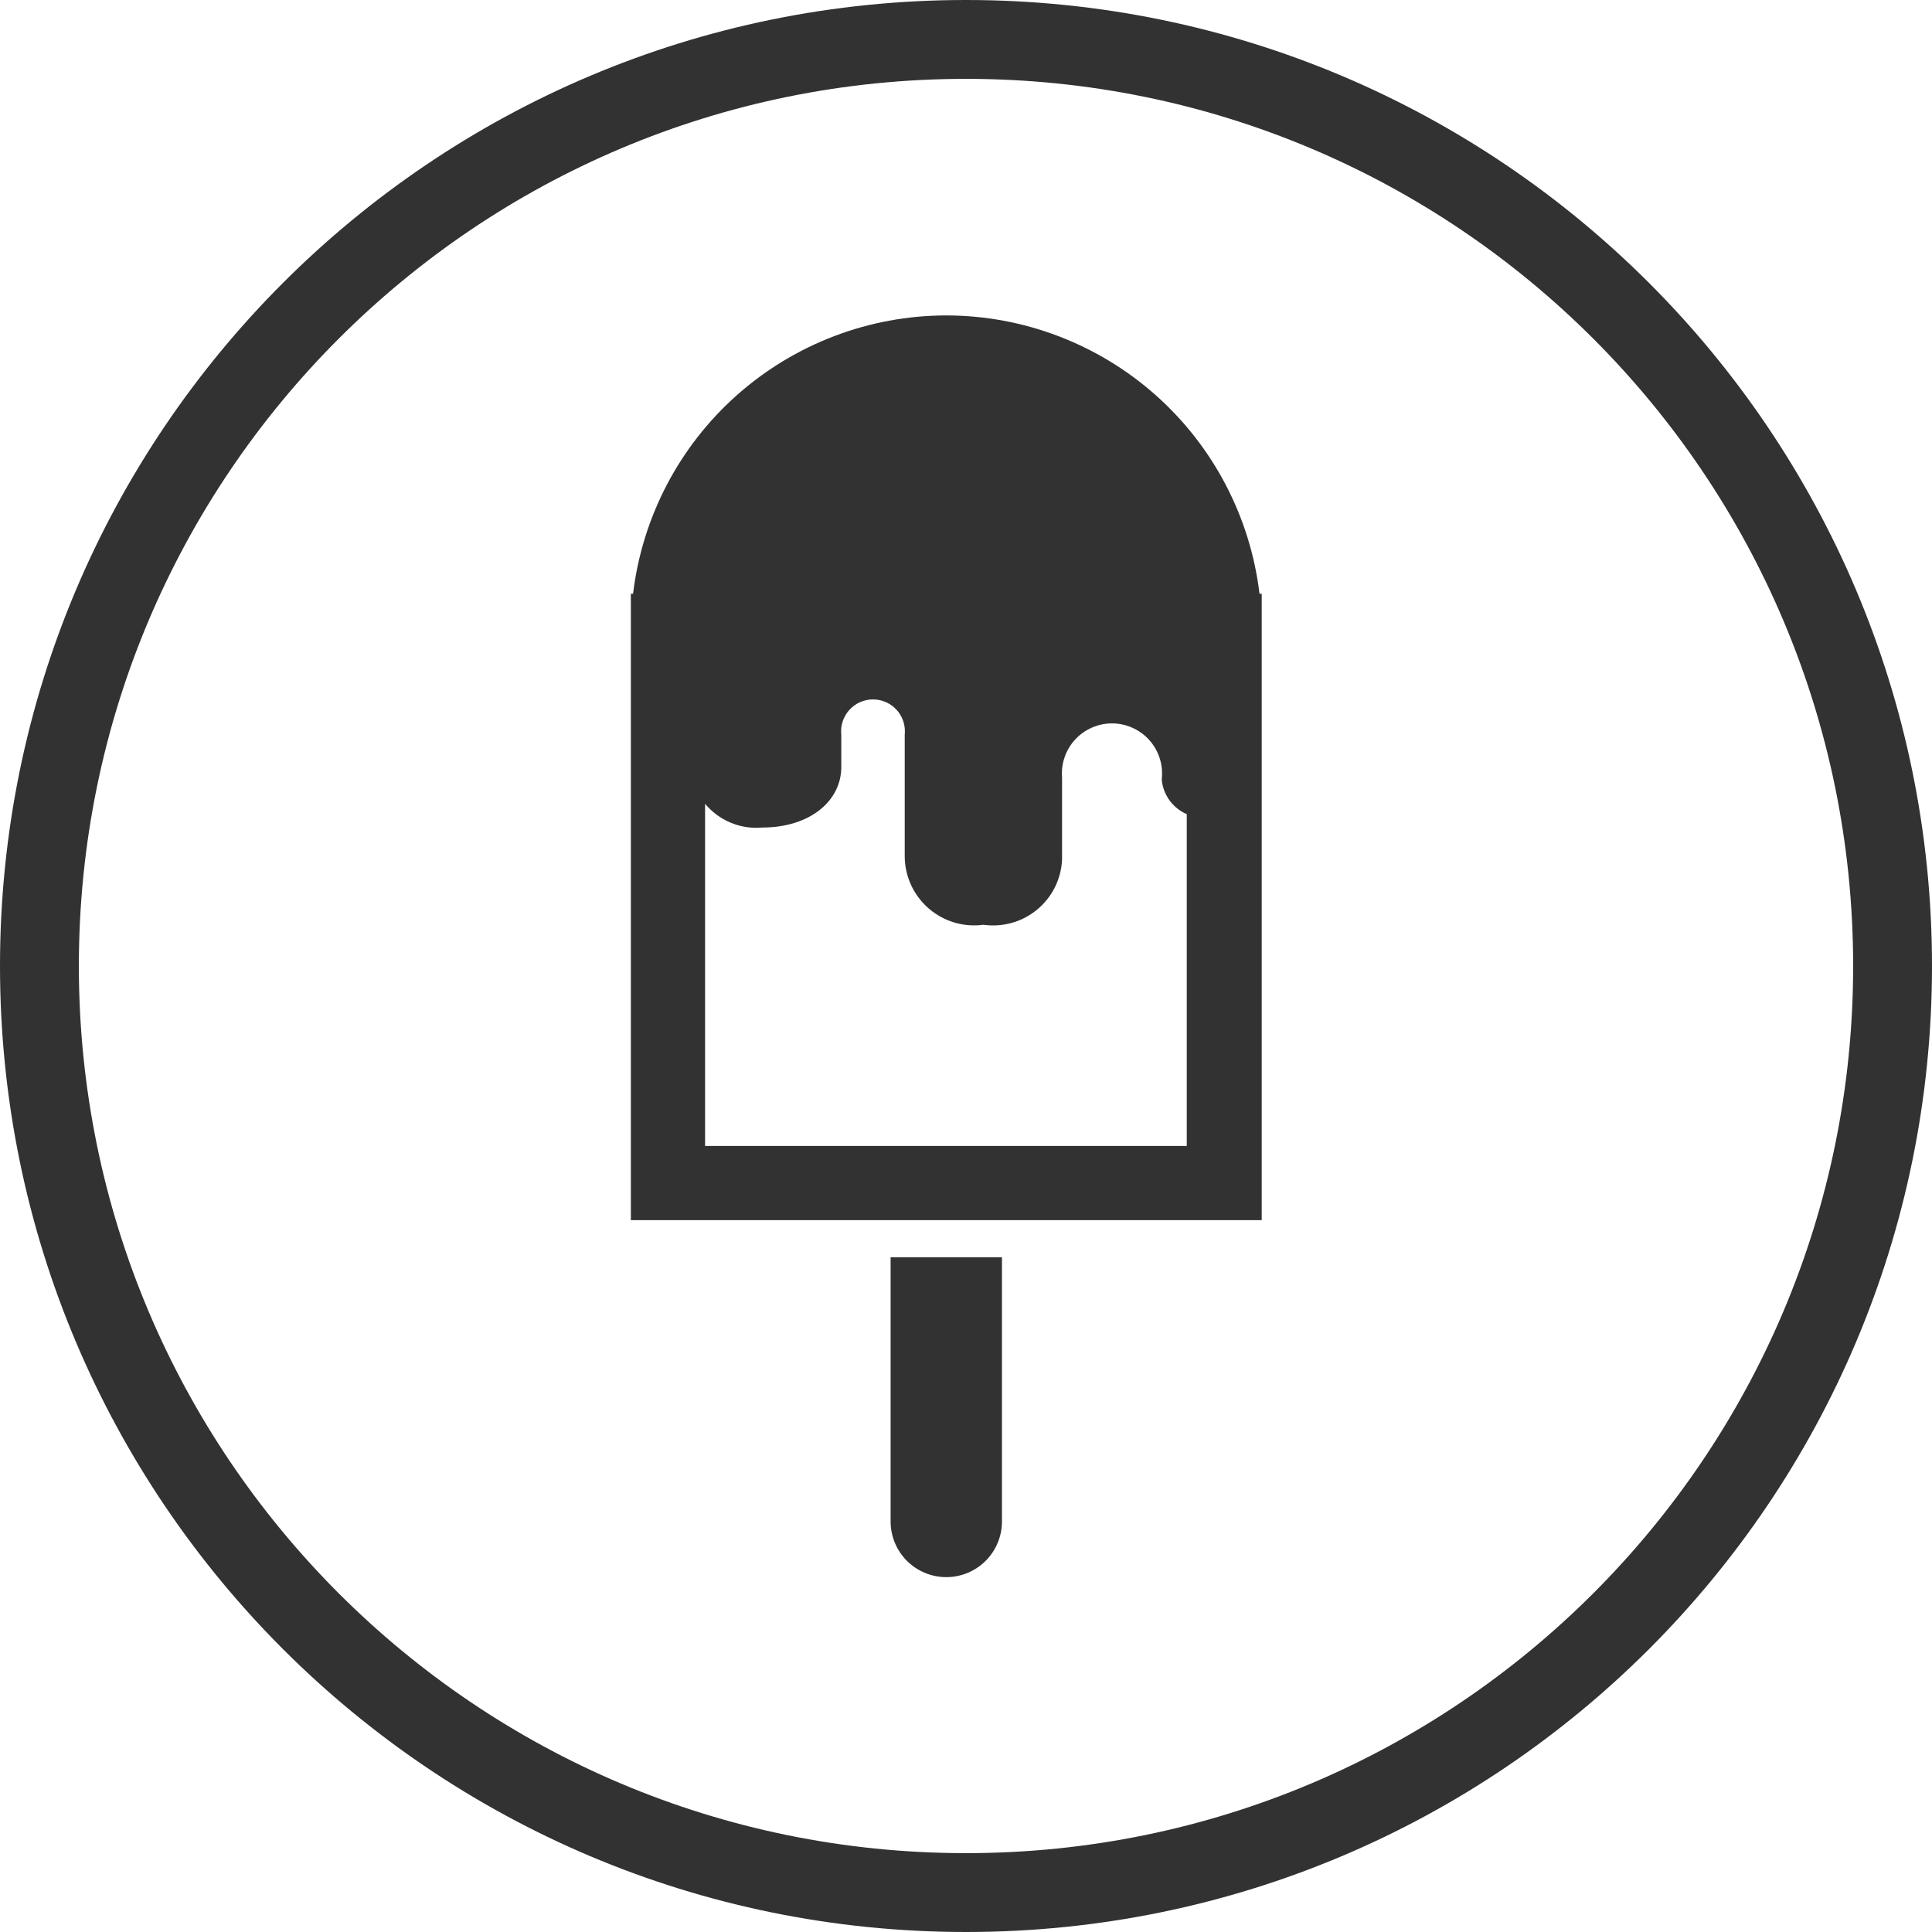
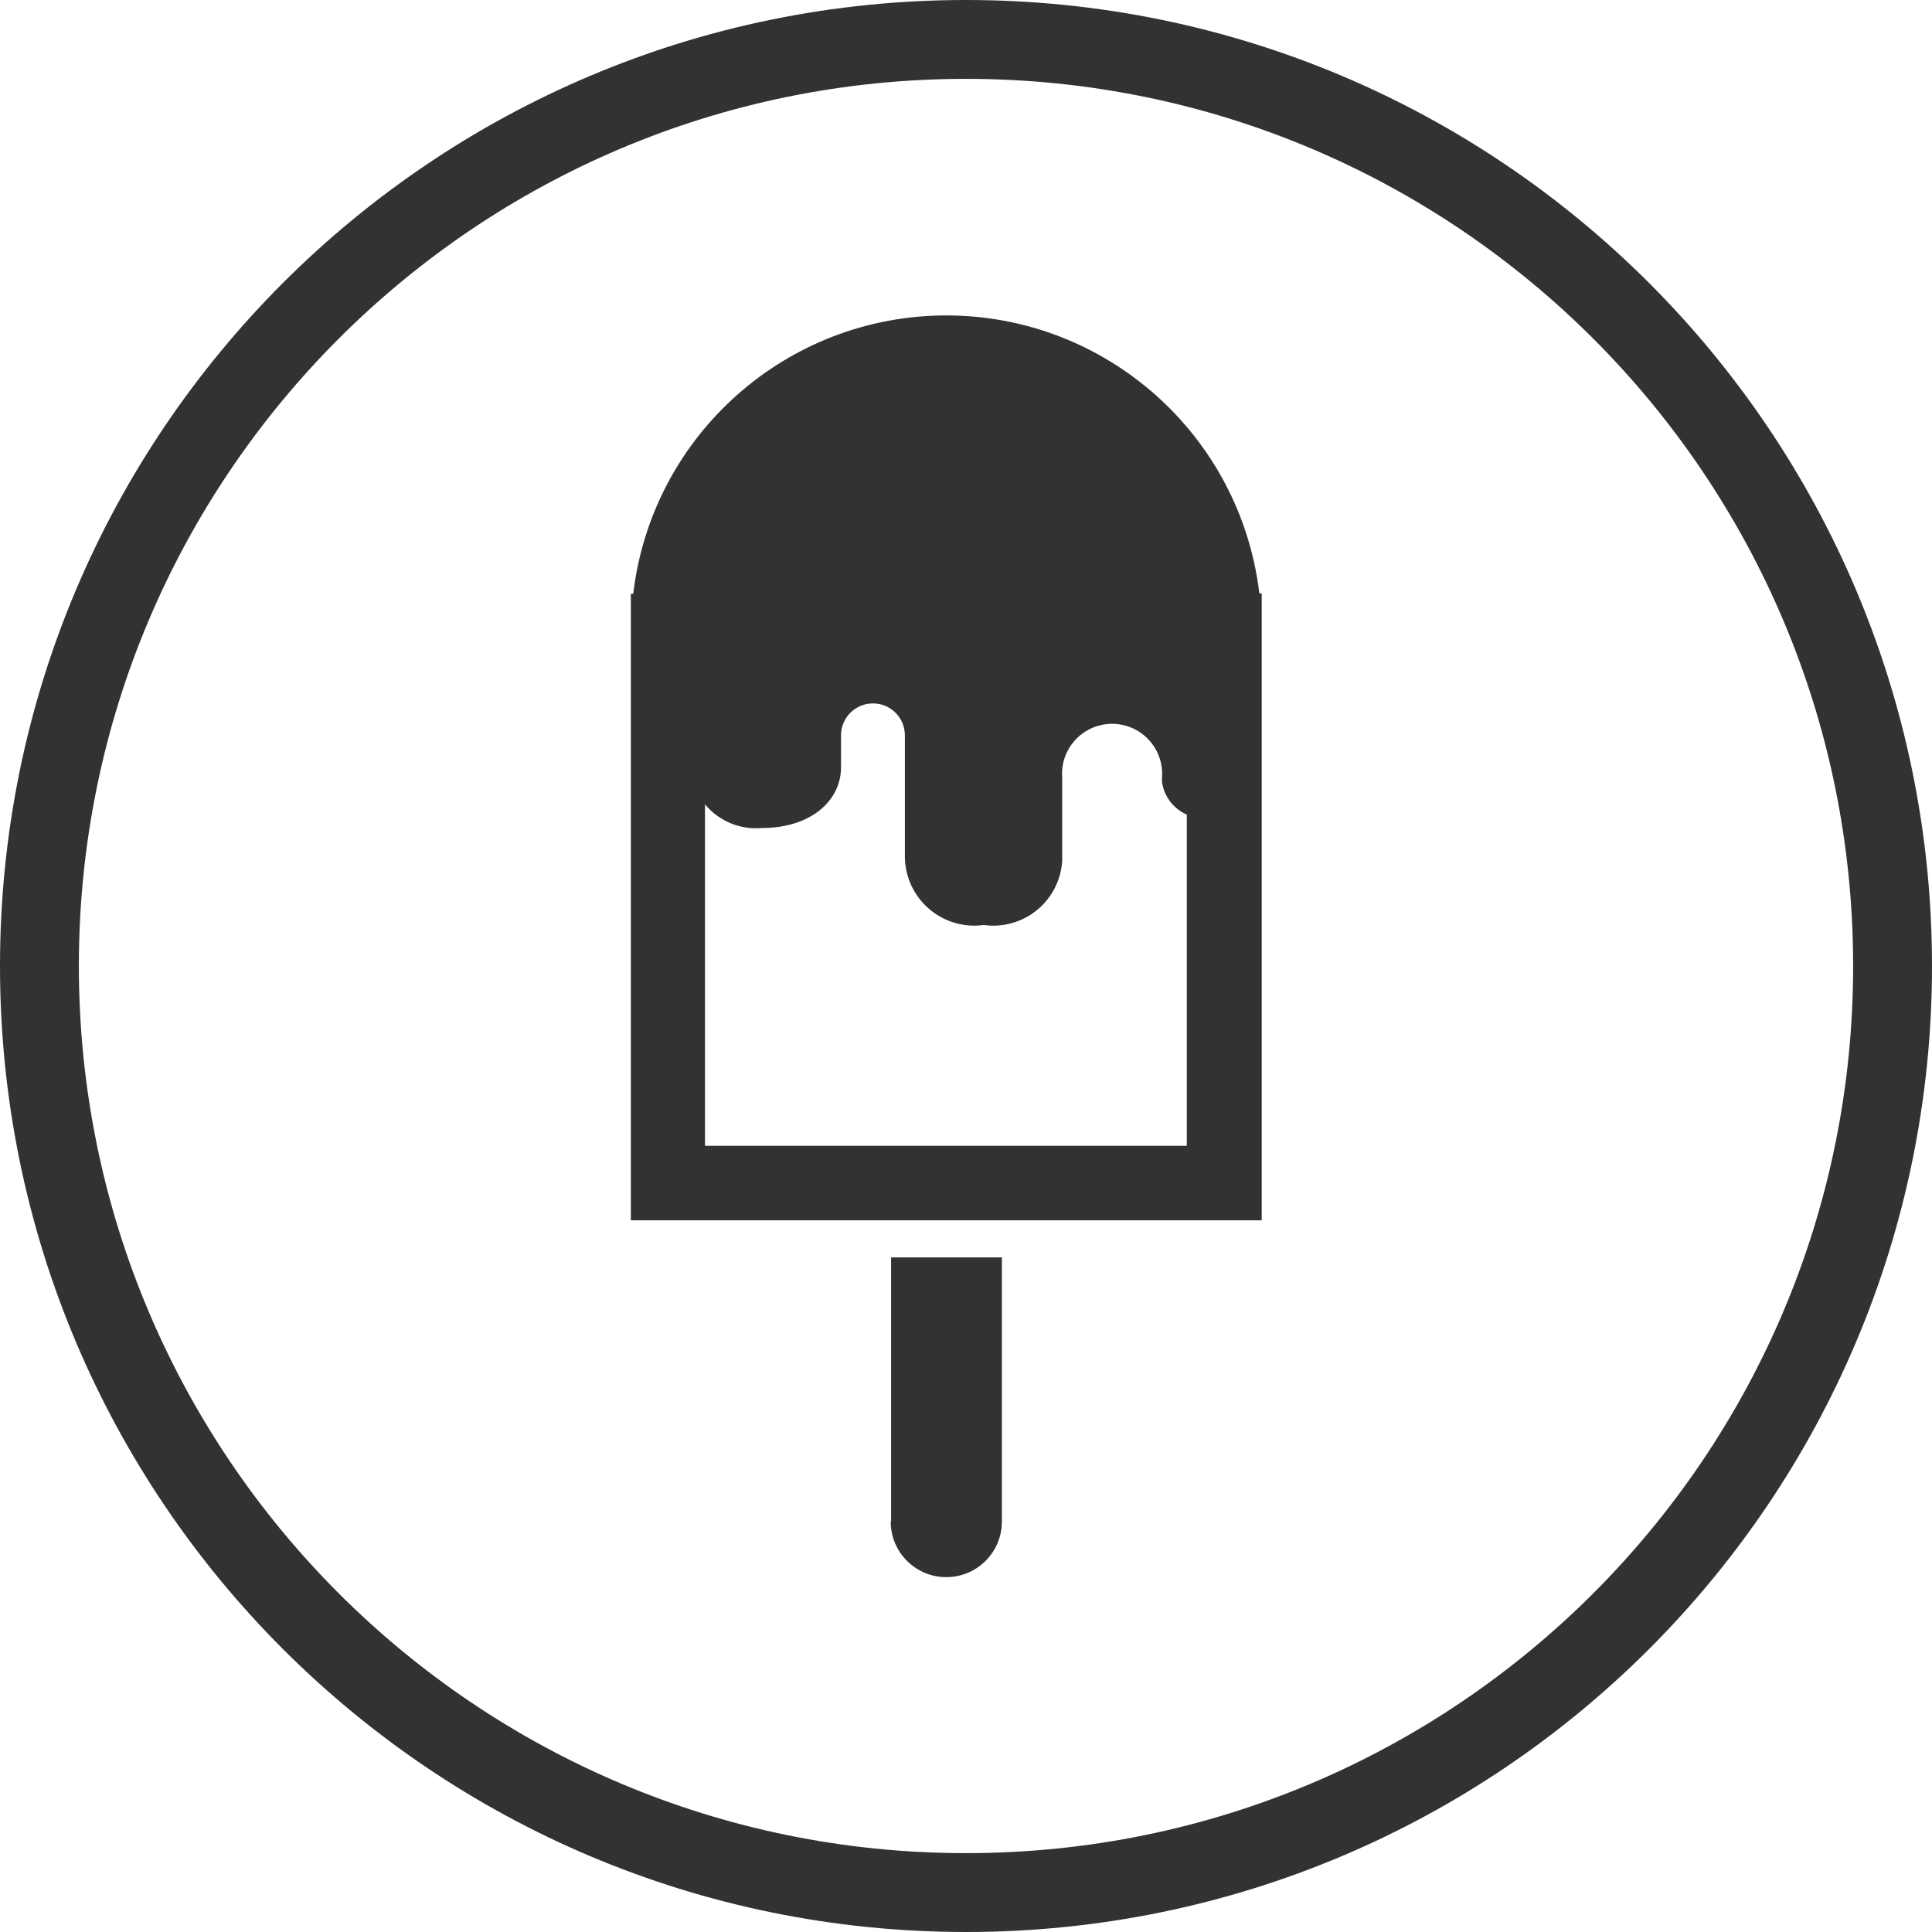
- <svg xmlns="http://www.w3.org/2000/svg" width="49" height="49" viewBox="0 0 49 49" fill="none">
+ <svg xmlns="http://www.w3.org/2000/svg" width="49" height="49" fill="none">
  <circle cx="24.5" cy="24.5" r="23.5" stroke="#323232" stroke-width="2" />
-   <path d="M24 8C22.042 8.002 20.153 8.722 18.689 10.022C17.225 11.323 16.289 13.115 16.056 15.059H16V30.946H32V15.059H31.944C31.711 13.115 30.775 11.323 29.311 10.022C27.847 8.722 25.958 8.002 24 8ZM30.118 29.064H17.882V20.386C18.057 20.596 18.28 20.761 18.533 20.866C18.785 20.971 19.059 21.013 19.332 20.988C20.546 20.988 21.337 20.311 21.337 19.454V18.635C21.324 18.522 21.336 18.408 21.371 18.3C21.406 18.192 21.463 18.092 21.539 18.008C21.615 17.923 21.708 17.855 21.811 17.809C21.915 17.763 22.027 17.739 22.141 17.739C22.255 17.739 22.367 17.763 22.471 17.809C22.575 17.855 22.668 17.923 22.744 18.008C22.82 18.092 22.877 18.192 22.912 18.3C22.946 18.408 22.958 18.522 22.946 18.635V21.732C22.949 21.981 23.005 22.227 23.11 22.453C23.215 22.678 23.367 22.879 23.556 23.042C23.744 23.205 23.965 23.326 24.204 23.397C24.443 23.468 24.694 23.488 24.941 23.454C25.182 23.488 25.428 23.472 25.662 23.406C25.897 23.34 26.115 23.226 26.302 23.071C26.49 22.916 26.644 22.724 26.753 22.506C26.862 22.288 26.924 22.05 26.936 21.807V19.727C26.921 19.552 26.943 19.375 27 19.208C27.056 19.042 27.147 18.889 27.266 18.759C27.385 18.629 27.53 18.526 27.691 18.455C27.852 18.384 28.026 18.347 28.202 18.347C28.378 18.347 28.553 18.384 28.714 18.455C28.875 18.526 29.02 18.629 29.139 18.759C29.258 18.889 29.348 19.042 29.405 19.208C29.462 19.375 29.483 19.552 29.468 19.727C29.465 19.755 29.465 19.784 29.468 19.812C29.492 19.994 29.563 20.167 29.673 20.314C29.784 20.46 29.93 20.576 30.099 20.649V29.12L30.118 29.064Z" fill="#323232" />
-   <path d="M22.588 38.588C22.588 38.963 22.737 39.322 23.002 39.587C23.267 39.851 23.626 40 24 40C24.374 40 24.733 39.851 24.998 39.587C25.263 39.322 25.412 38.963 25.412 38.588V31.887H22.588V38.588Z" fill="#323232" />
+   <path d="M24 8a8 8 0 00-7.94 7.06H16v15.89h16v-15.9h-.06A8 8 0 0024 8zm6.12 21.06H17.88V20.4a1.68 1.68 0 001.45.6c1.22 0 2-.68 2-1.54v-.81a.8.8 0 111.62 0v3.1a1.76 1.76 0 002 1.71 1.75 1.75 0 001.99-1.64v-2.08a1.27 1.27 0 112.53 0v.08a1.06 1.06 0 00.63.84v8.47l.02-.06zM22.59 38.59a1.41 1.41 0 002.82 0v-6.7H22.6v6.7z" fill="#323232" />
</svg>
